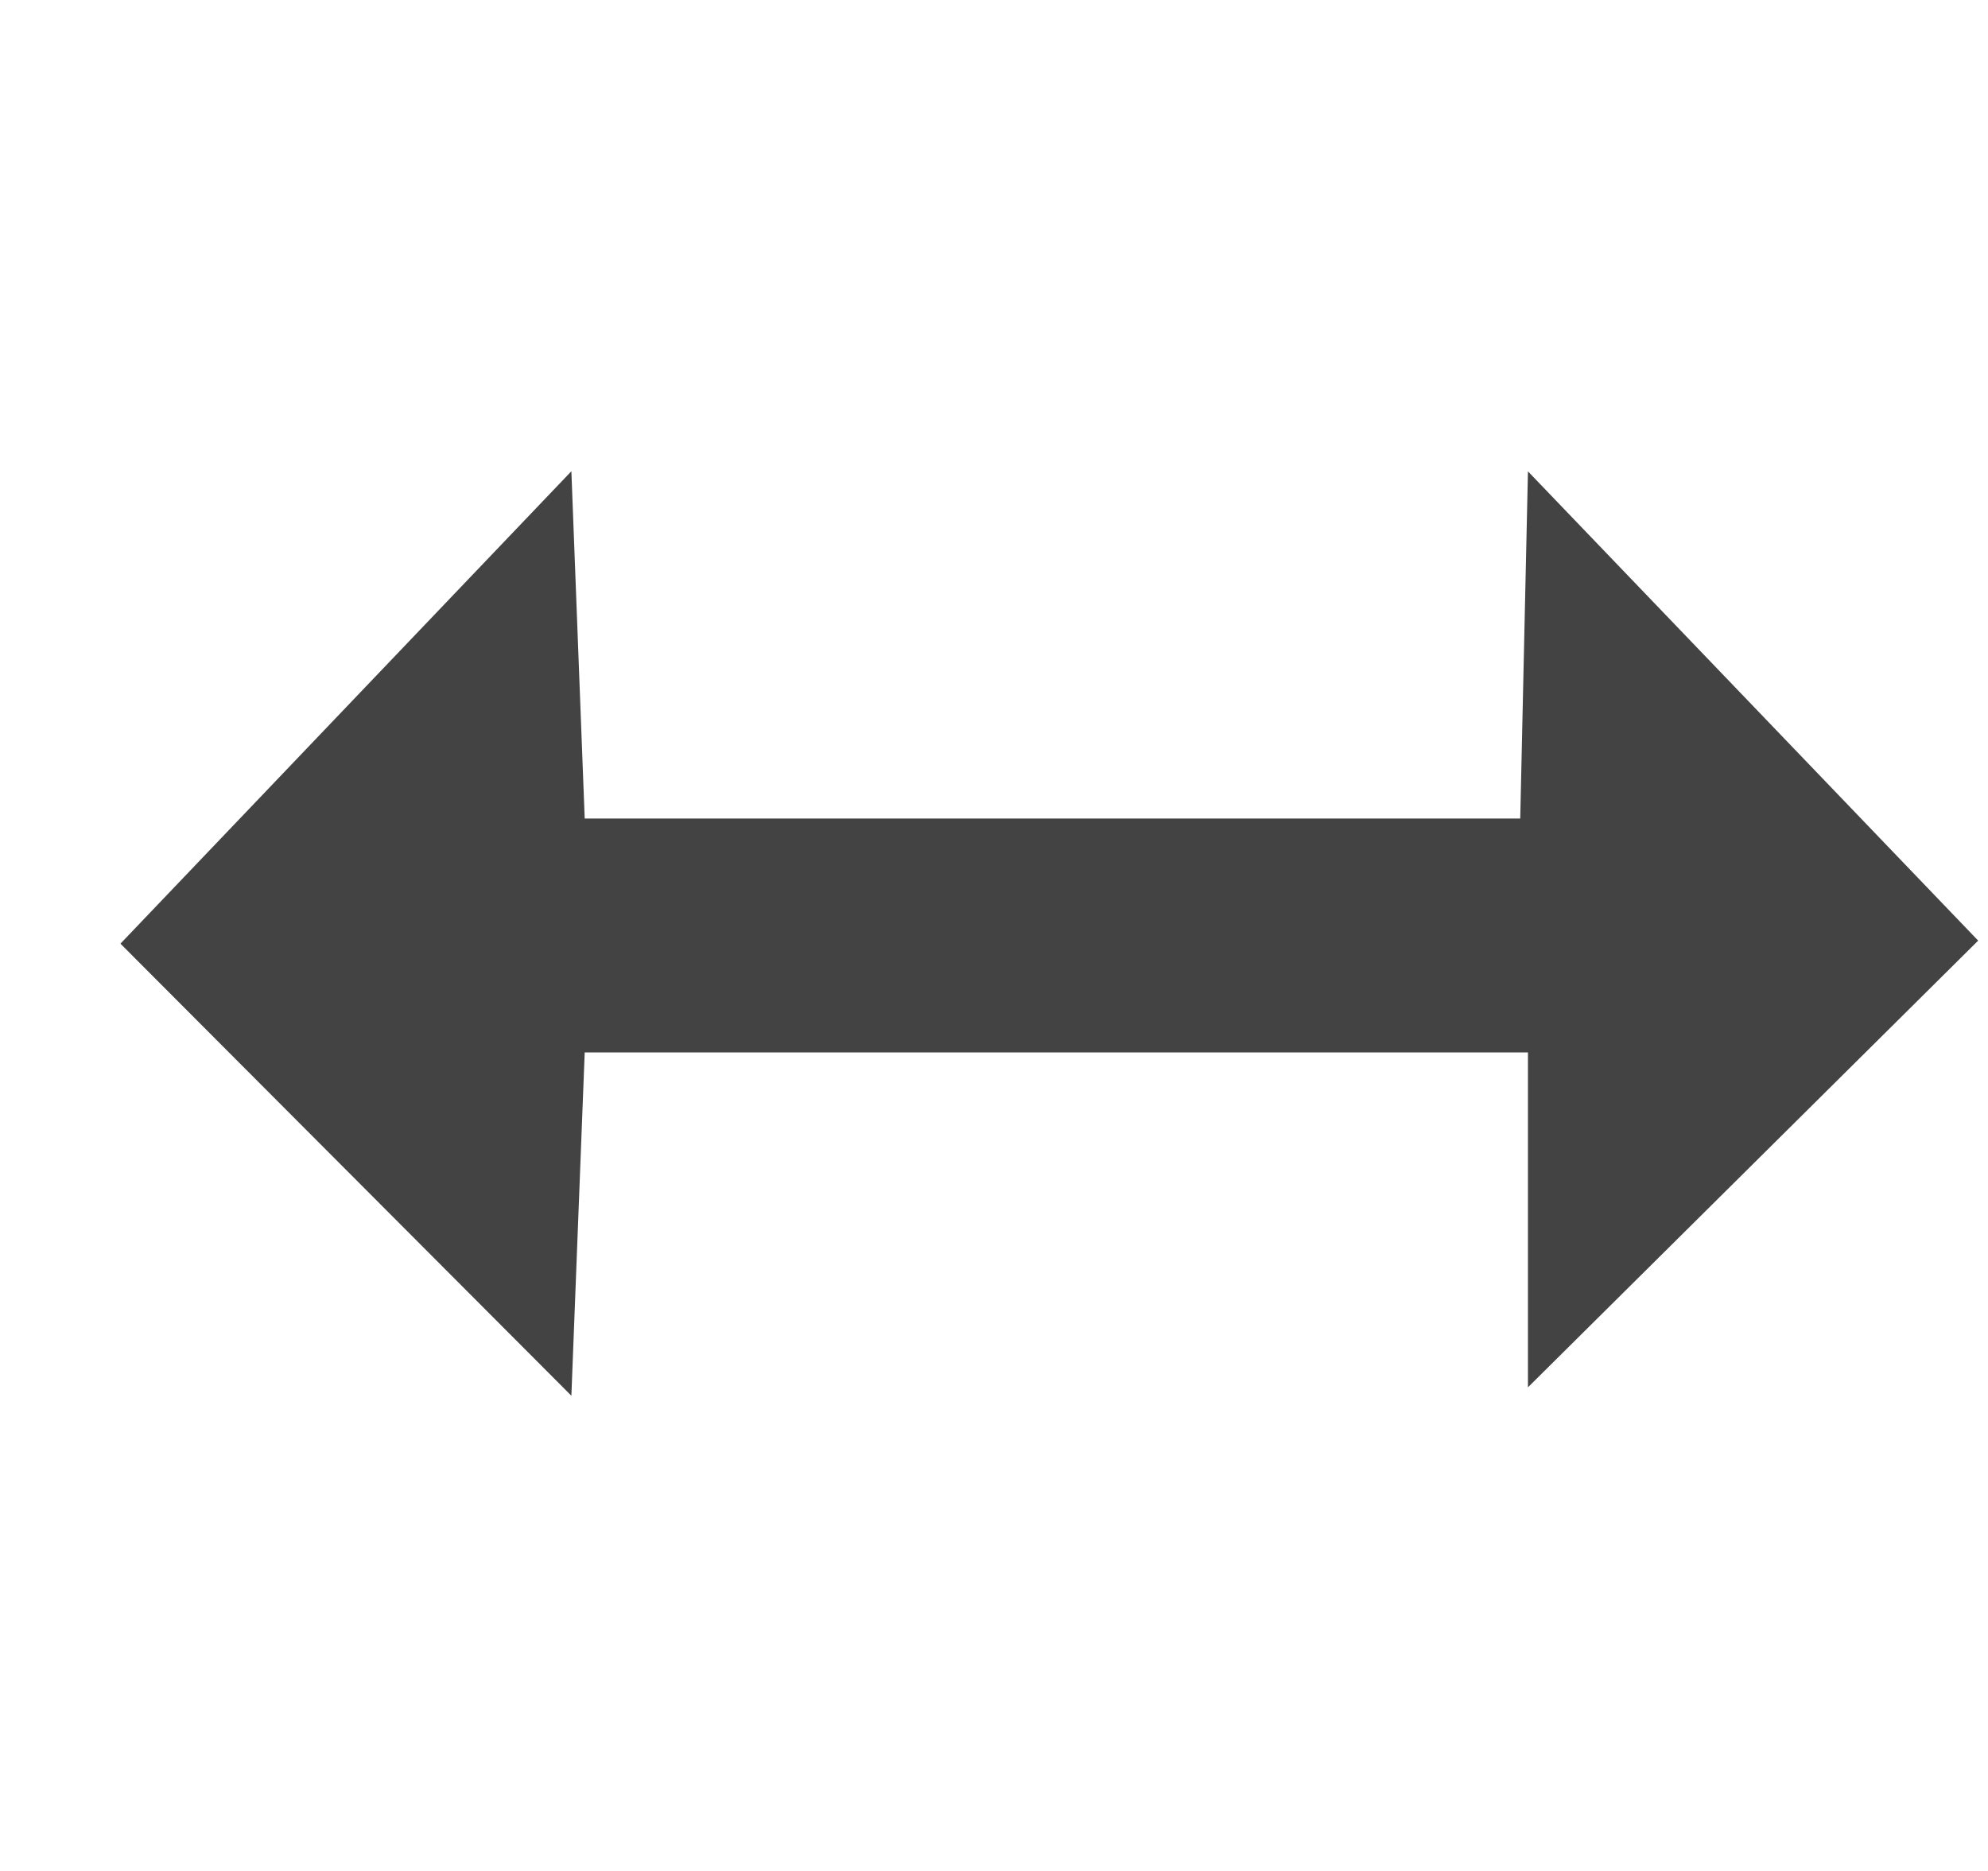
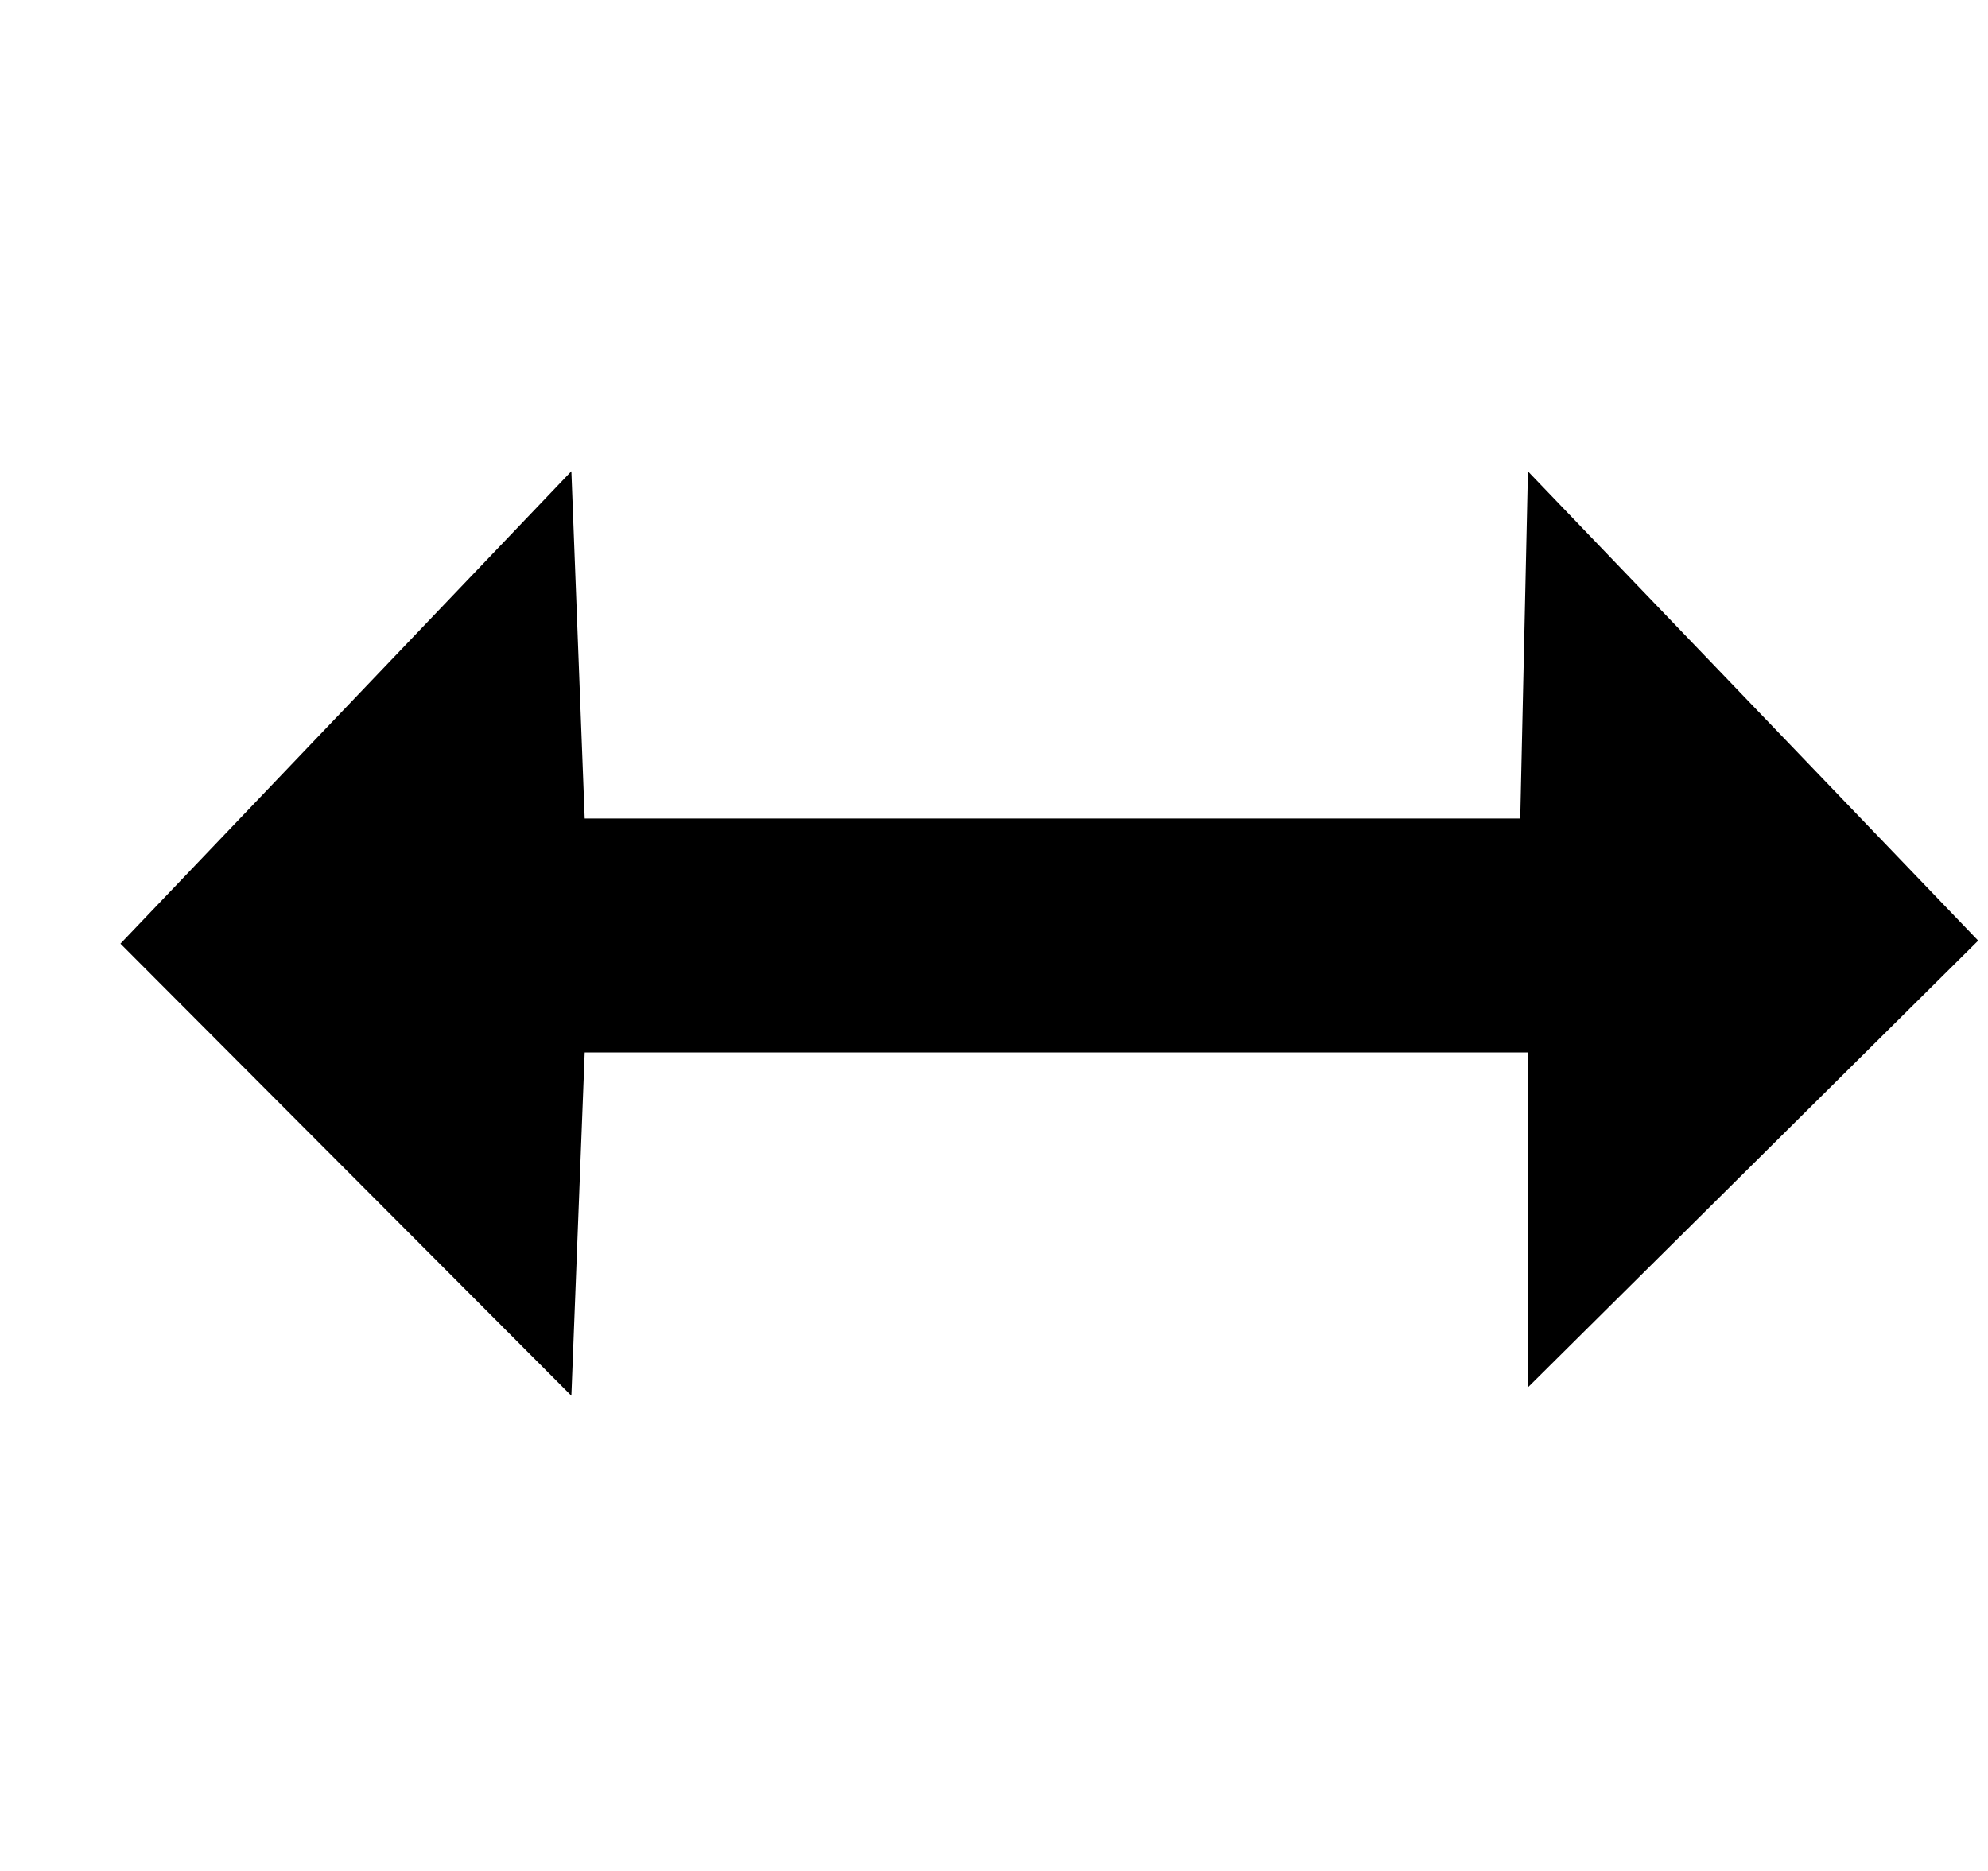
<svg xmlns="http://www.w3.org/2000/svg" t="1771479065676" class="icon" viewBox="0 0 1088 1024" version="1.1" p-id="43469" width="212.5" height="200">
-   <path d="M320 576h516.224v183.296l246.4-244.48-246.4-256.832L832 448H320l-7.296-190.08L65.92 516.48l246.784 247.424L320 576z" fill="#434343" p-id="43470" />
+   <path d="M320 576h516.224v183.296l246.4-244.48-246.4-256.832L832 448H320l-7.296-190.08L65.92 516.48l246.784 247.424L320 576z" p-id="43470" />
</svg>
